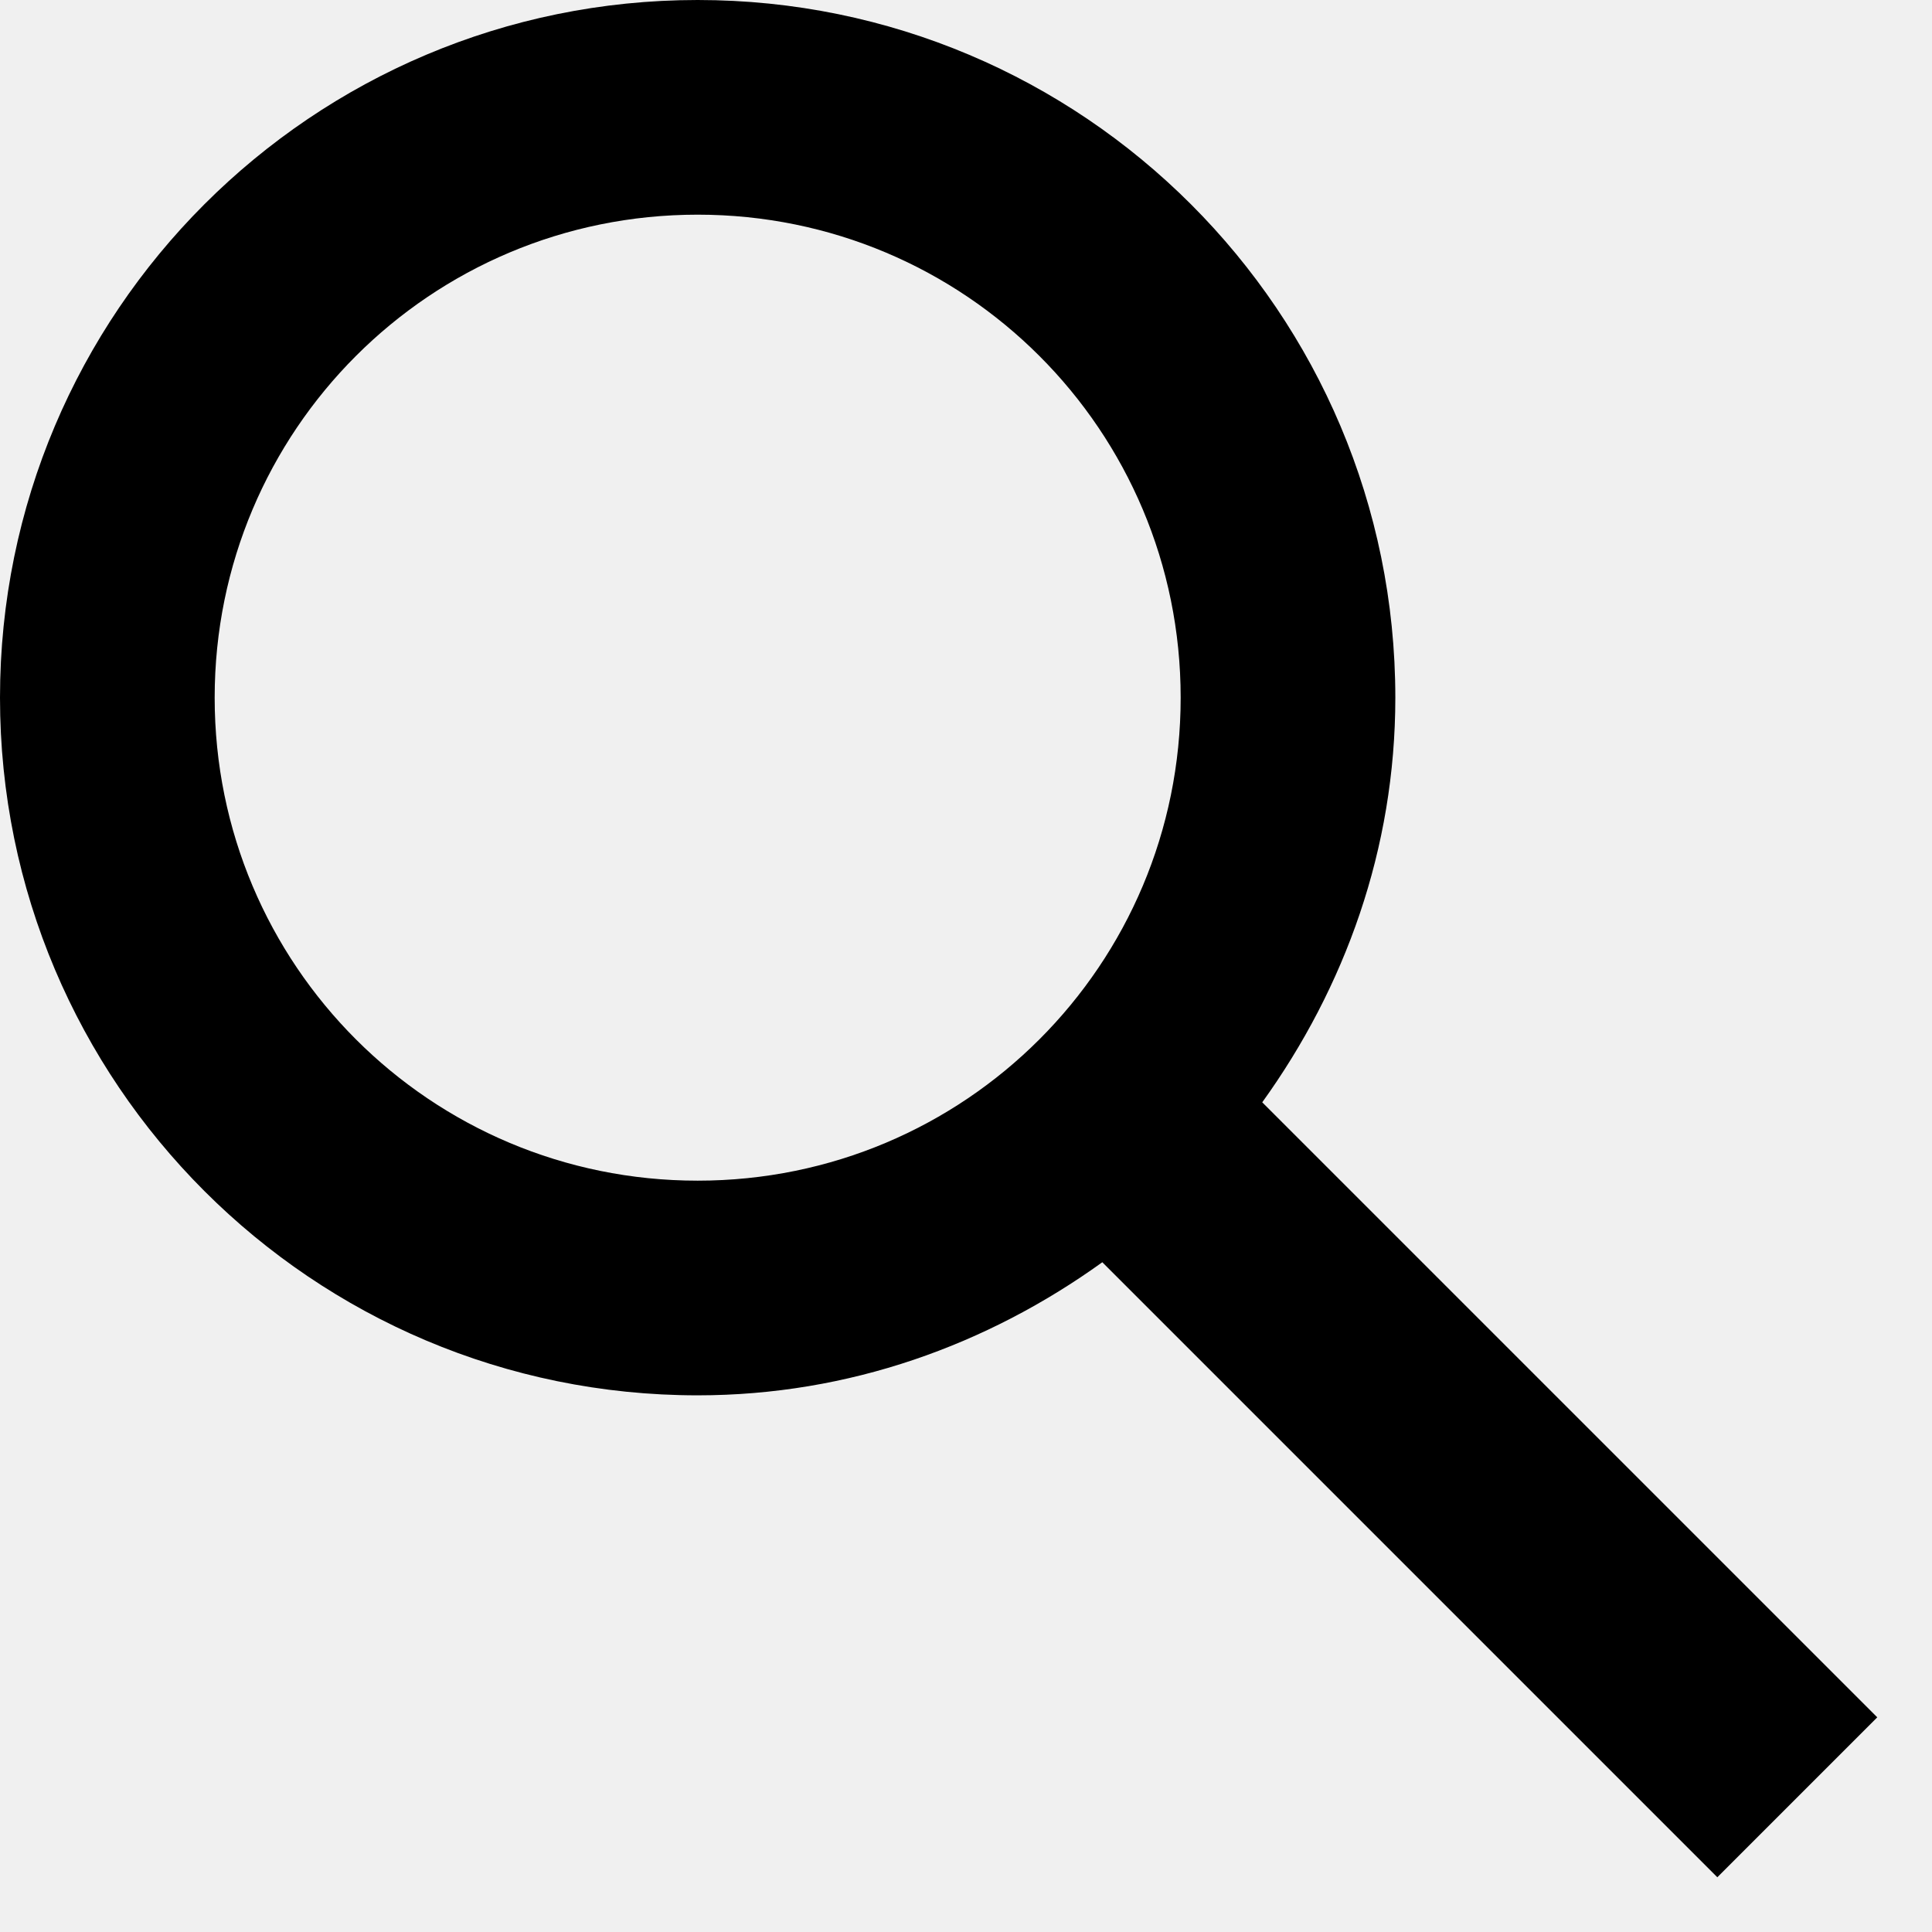
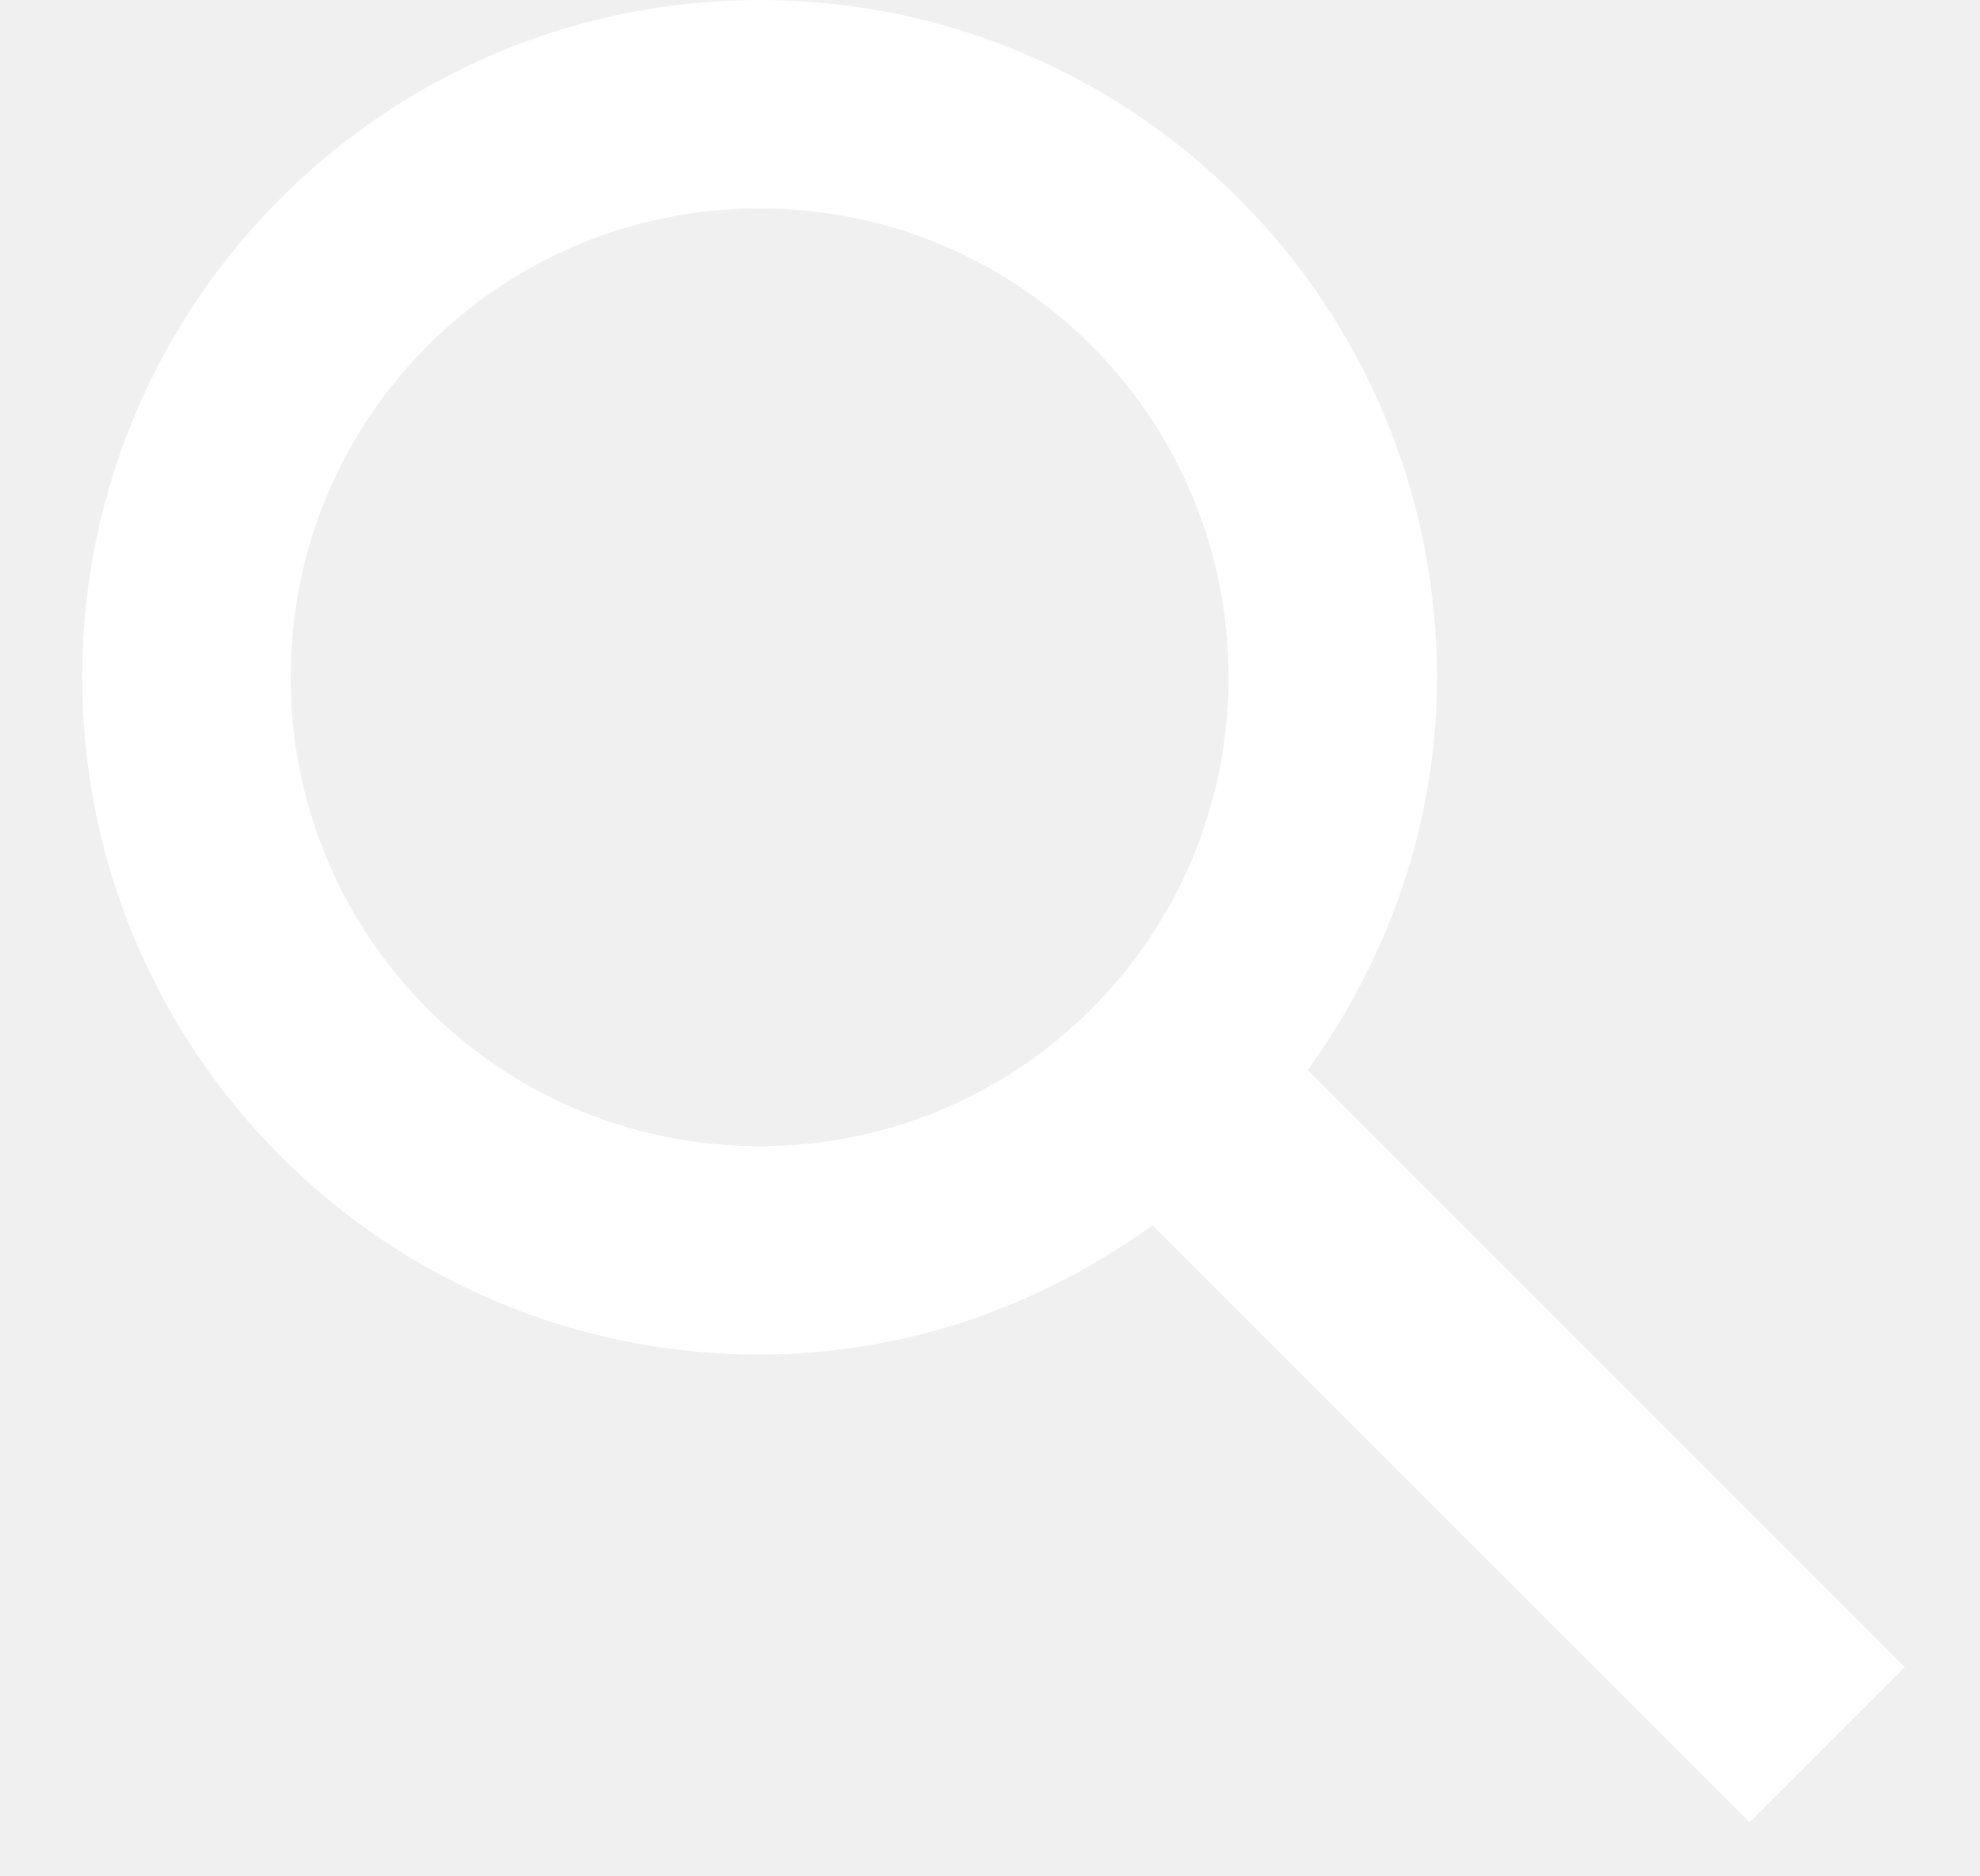
- <svg xmlns="http://www.w3.org/2000/svg" viewBox="0 0 18 18">
-   <path fill-rule="evenodd" clip-rule="evenodd" d="M11.76 10.27L17.49 16L16 17.49L10.27 11.76C9.2 12.53 7.91 13 6.5 13C2.91 13 0 10.09 0 6.5C0 2.91 2.91 0 6.5 0C10.09 0 13 2.91 13 6.5C13 7.91 12.53 9.2 11.76 10.27ZM6.5 2C4.01 2 2 4.01 2 6.5C2 8.99 4.01 11 6.5 11C8.99 11 11 8.99 11 6.5C11 4.01 8.99 2 6.5 2Z" fill="currentColor" />
+ <svg xmlns="http://www.w3.org/2000/svg" width="19" height="18" viewBox="0 0 19 18" fill="none">
+   <path fill-rule="evenodd" clip-rule="evenodd" d="M12.549 10.27L18.279 16L16.789 17.49L11.059 11.76C9.989 12.53 8.699 13 7.289 13C3.699 13 0.789 10.09 0.789 6.5C0.789 2.91 3.699 0 7.289 0C10.879 0 13.789 2.91 13.789 6.5C13.789 7.91 13.319 9.2 12.549 10.27ZM7.289 2C4.799 2 2.789 4.01 2.789 6.5C2.789 8.99 4.799 11 7.289 11C9.779 11 11.789 8.99 11.789 6.5C11.789 4.01 9.779 2 7.289 2Z" fill="white" />
</svg>
